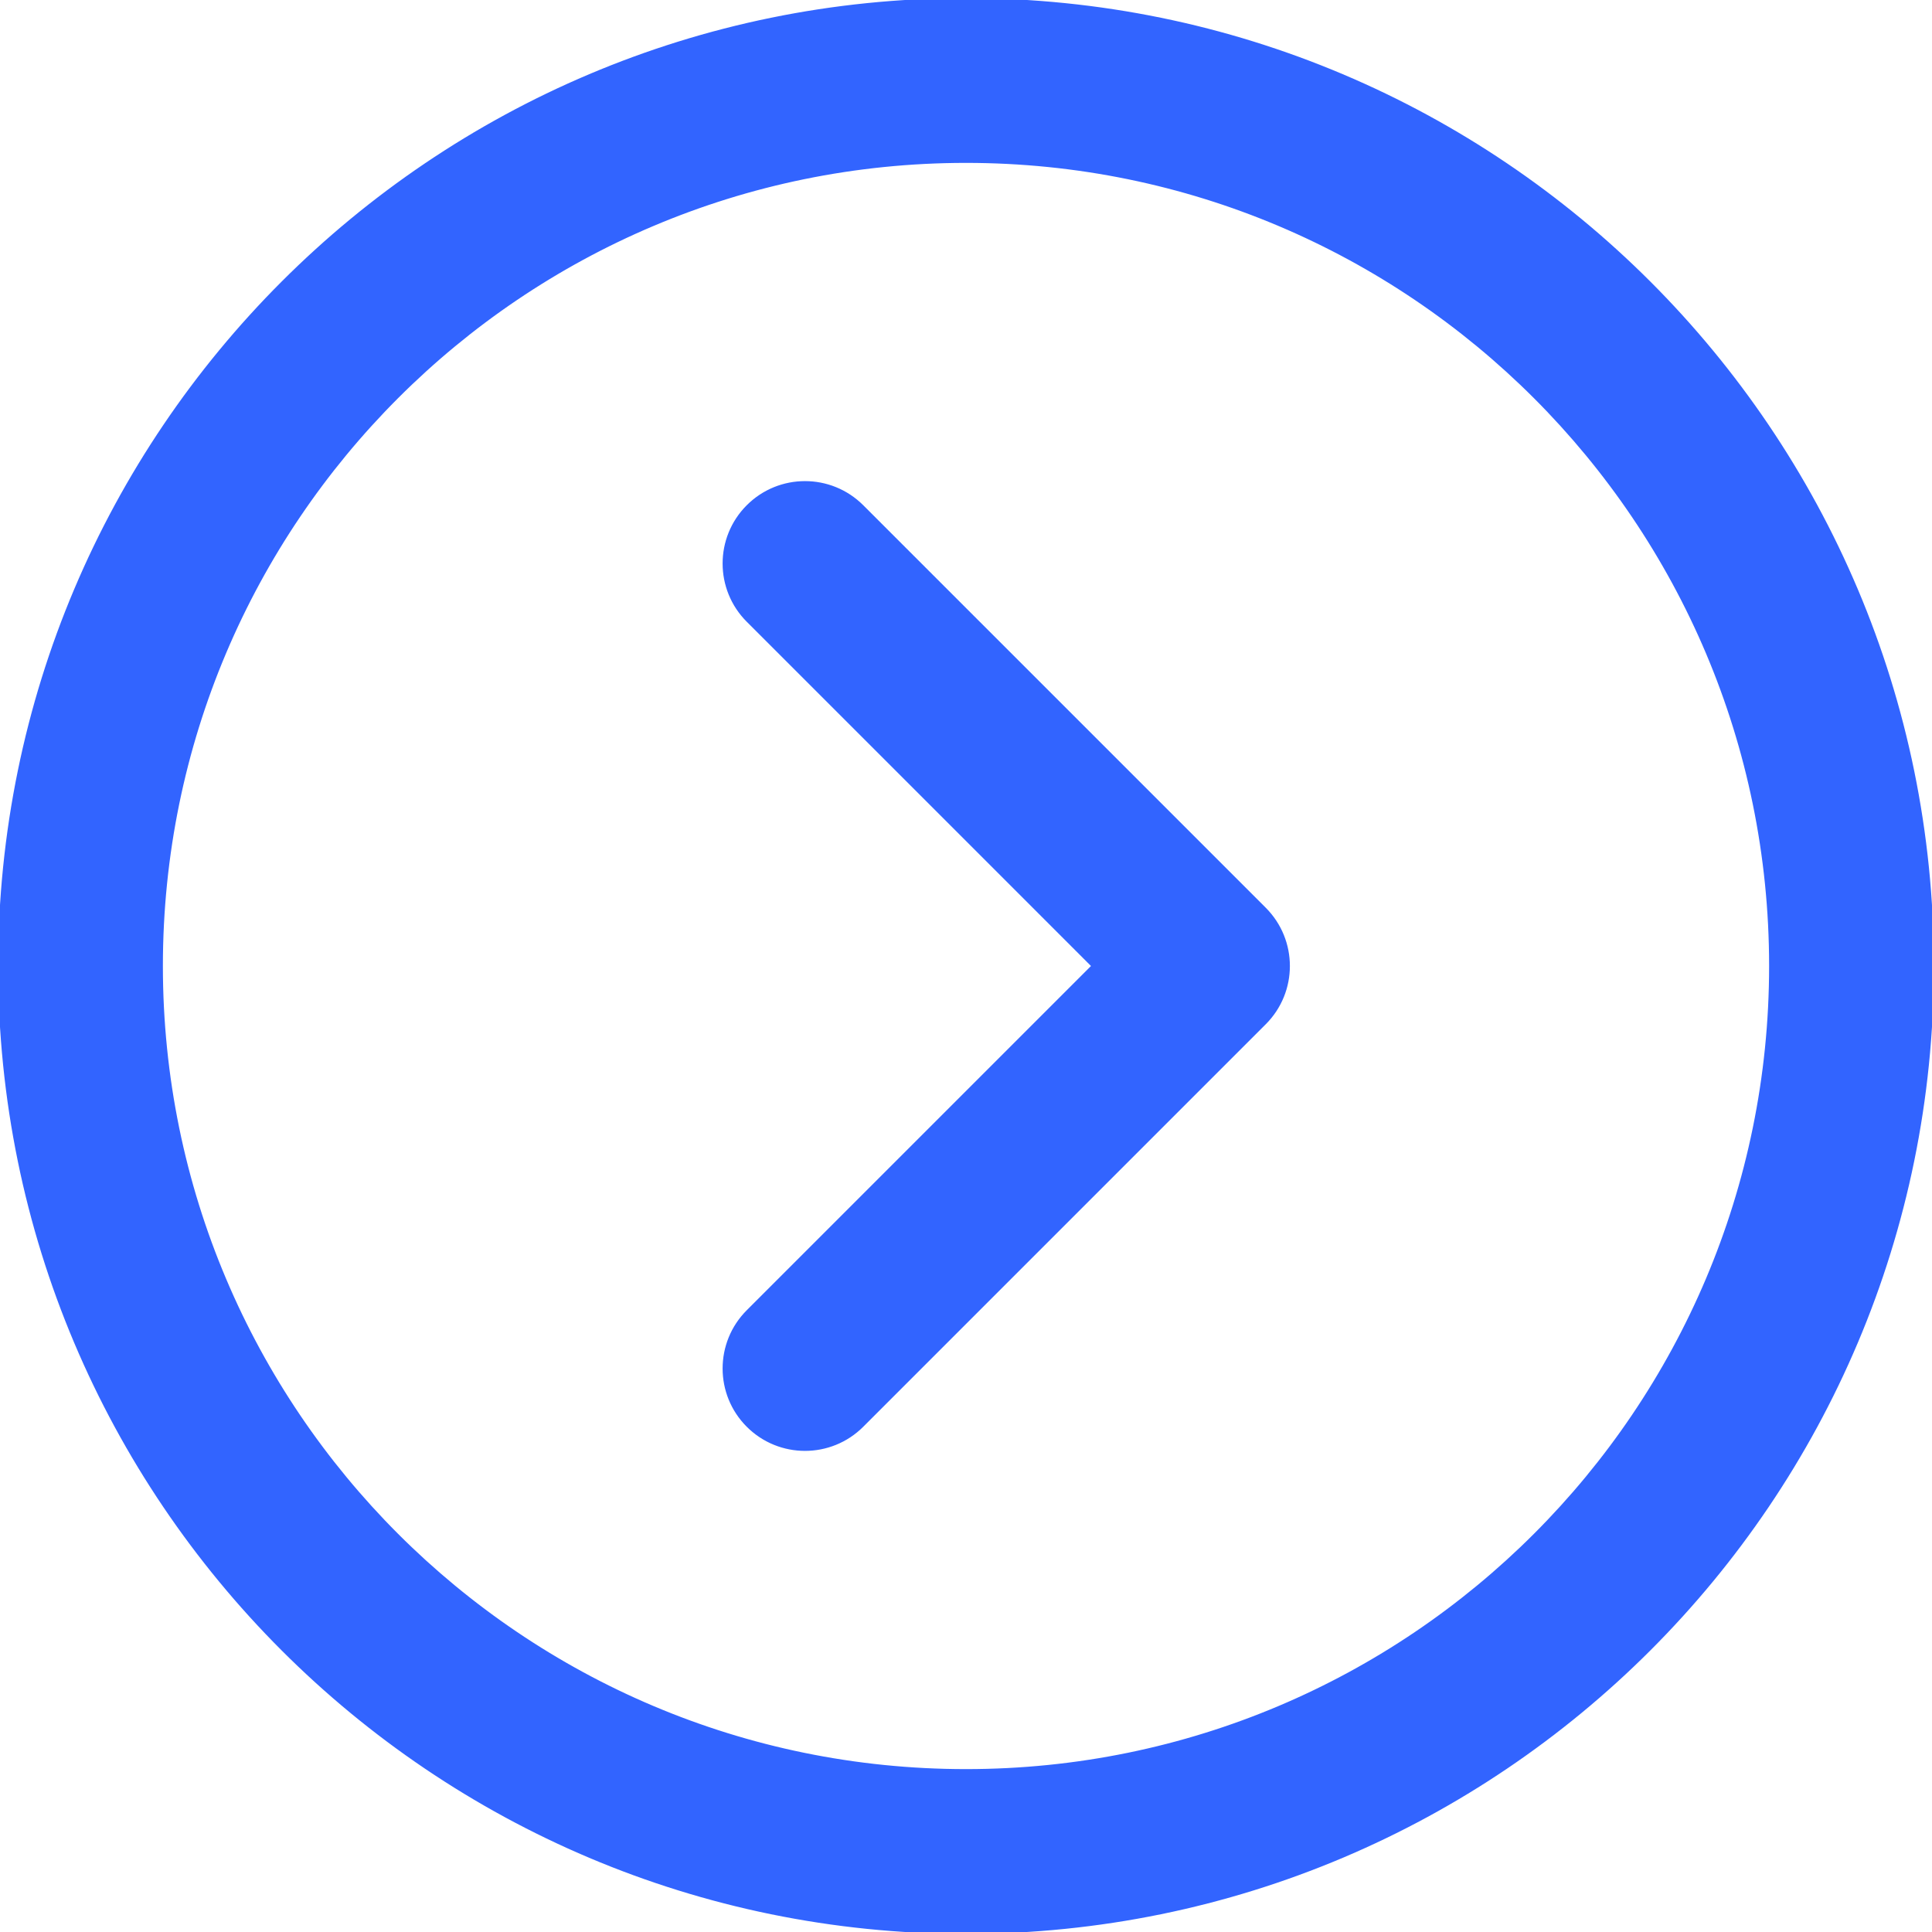
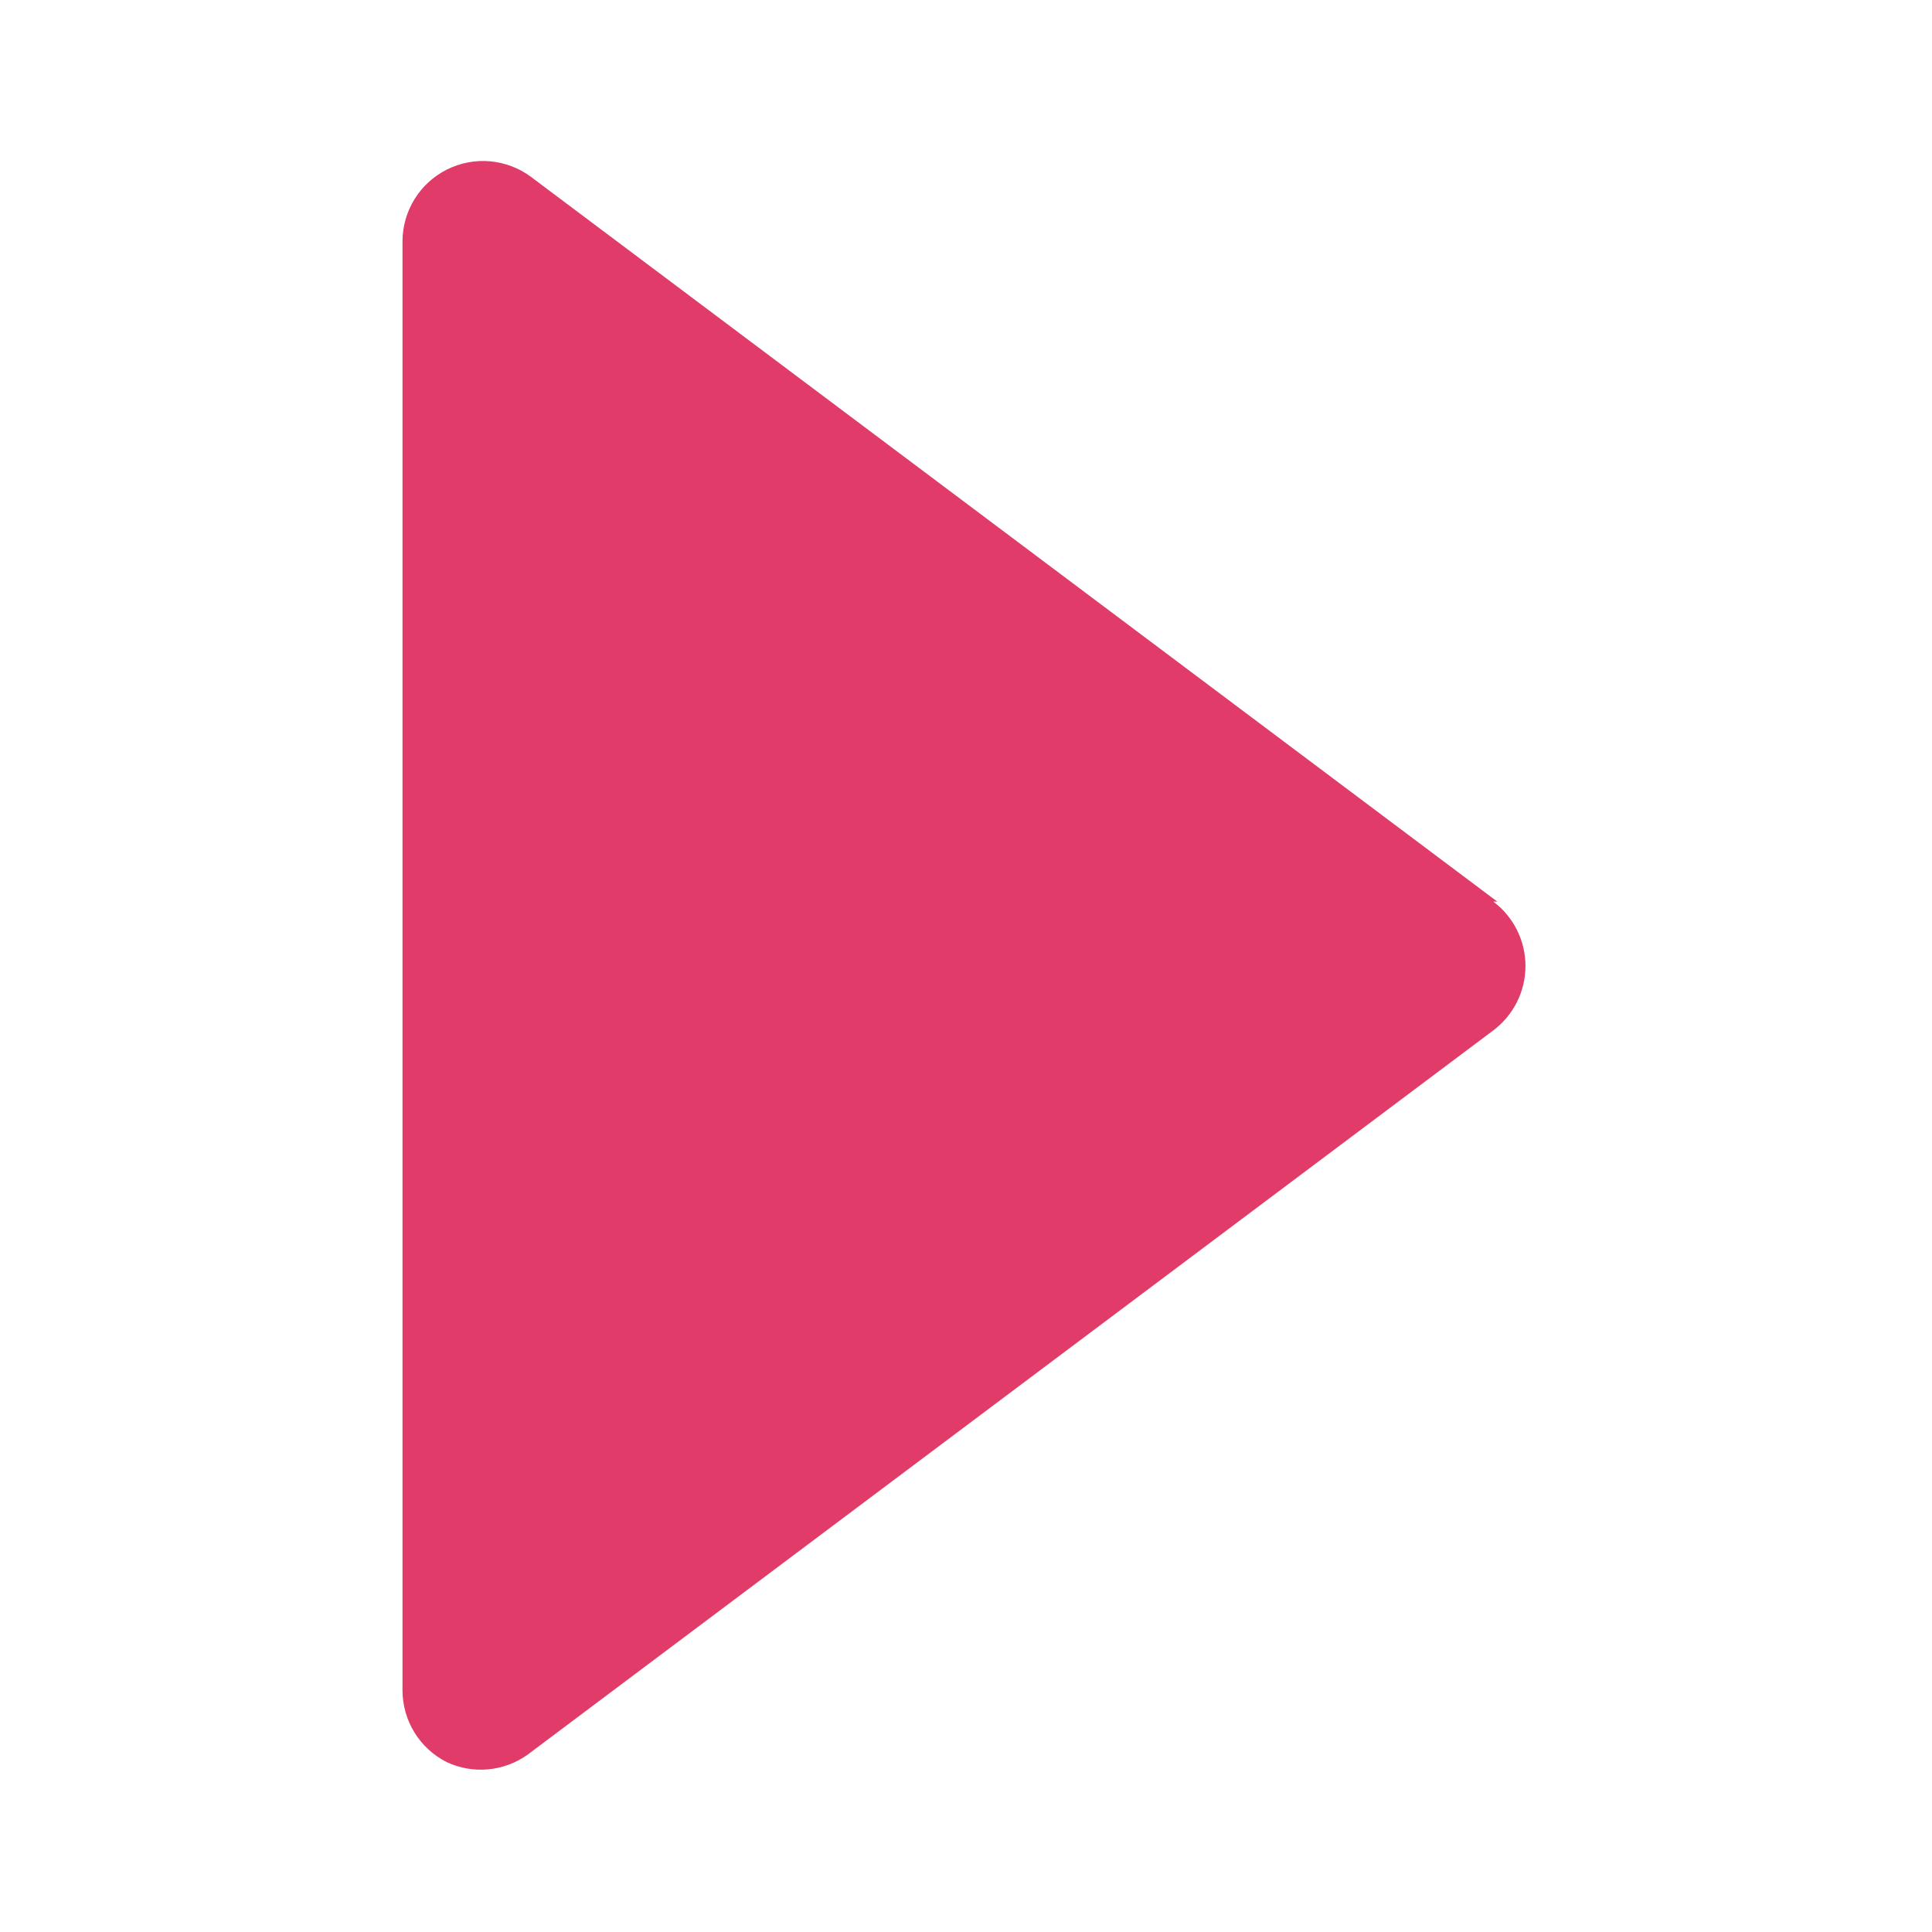
- <svg xmlns="http://www.w3.org/2000/svg" xml:space="preserve" width="32" height="32" fill="#3264FF" stroke="#3264FF" viewBox="0 0 512 512">
-   <path d="M256 0C114.618 0 0 114.618 0 256s114.618 256 256 256 256-114.618 256-256S397.382 0 256 0zm0 469.333c-117.818 0-213.333-95.515-213.333-213.333S138.182 42.667 256 42.667 469.333 138.182 469.333 256 373.818 469.333 256 469.333z" />
-   <path d="M228.418 134.248c-8.331-8.331-21.839-8.331-30.17 0-8.331 8.331-8.331 21.839 0 30.17L289.83 256l-91.582 91.582c-8.331 8.331-8.331 21.839 0 30.17 8.331 8.331 21.839 8.331 30.17 0l106.667-106.667c8.331-8.331 8.331-21.839 0-30.17L228.418 134.248z" />
+ <svg xmlns="http://www.w3.org/2000/svg" fill="#000000" width="40px" height="40px" viewBox="0 0 24 24" id="next" data-name="Flat Color" class="icon flat-color">
+   <path id="primary" d="M18.6,11.2l-12-9A1,1,0,0,0,5,3V21a1,1,0,0,0,.55.89,1,1,0,0,0,1-.09l12-9a1,1,0,0,0,0-1.6Z" style="fill: #E03B69;" />
</svg>
